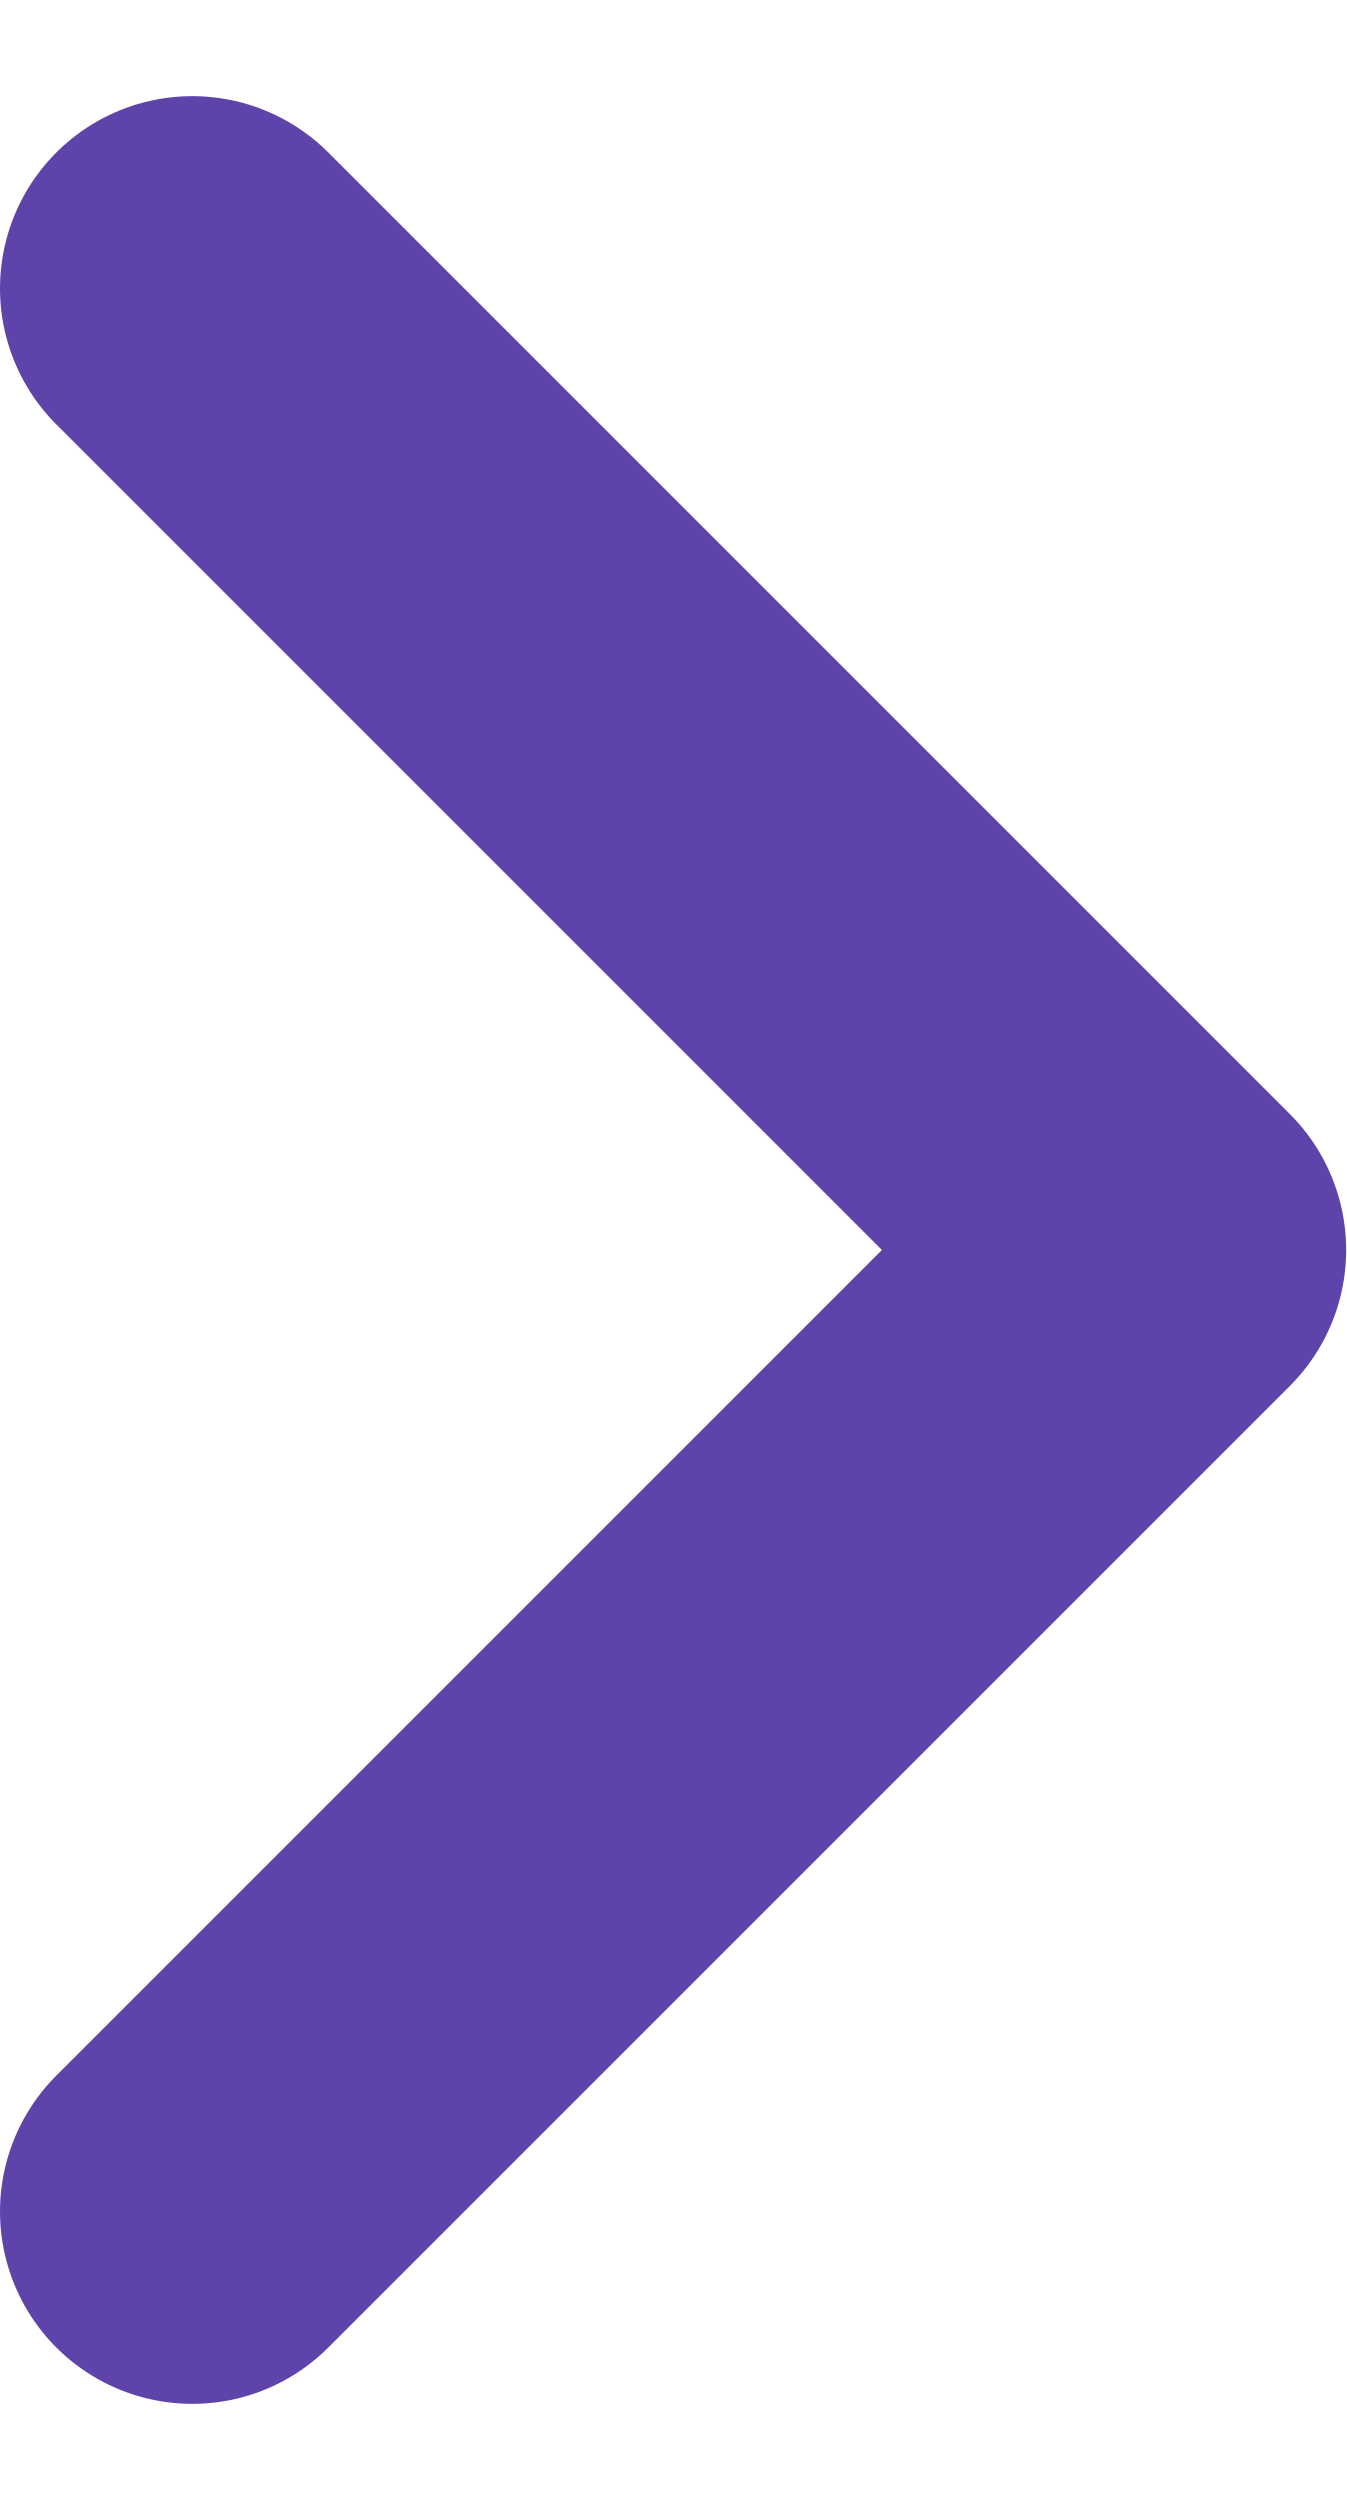
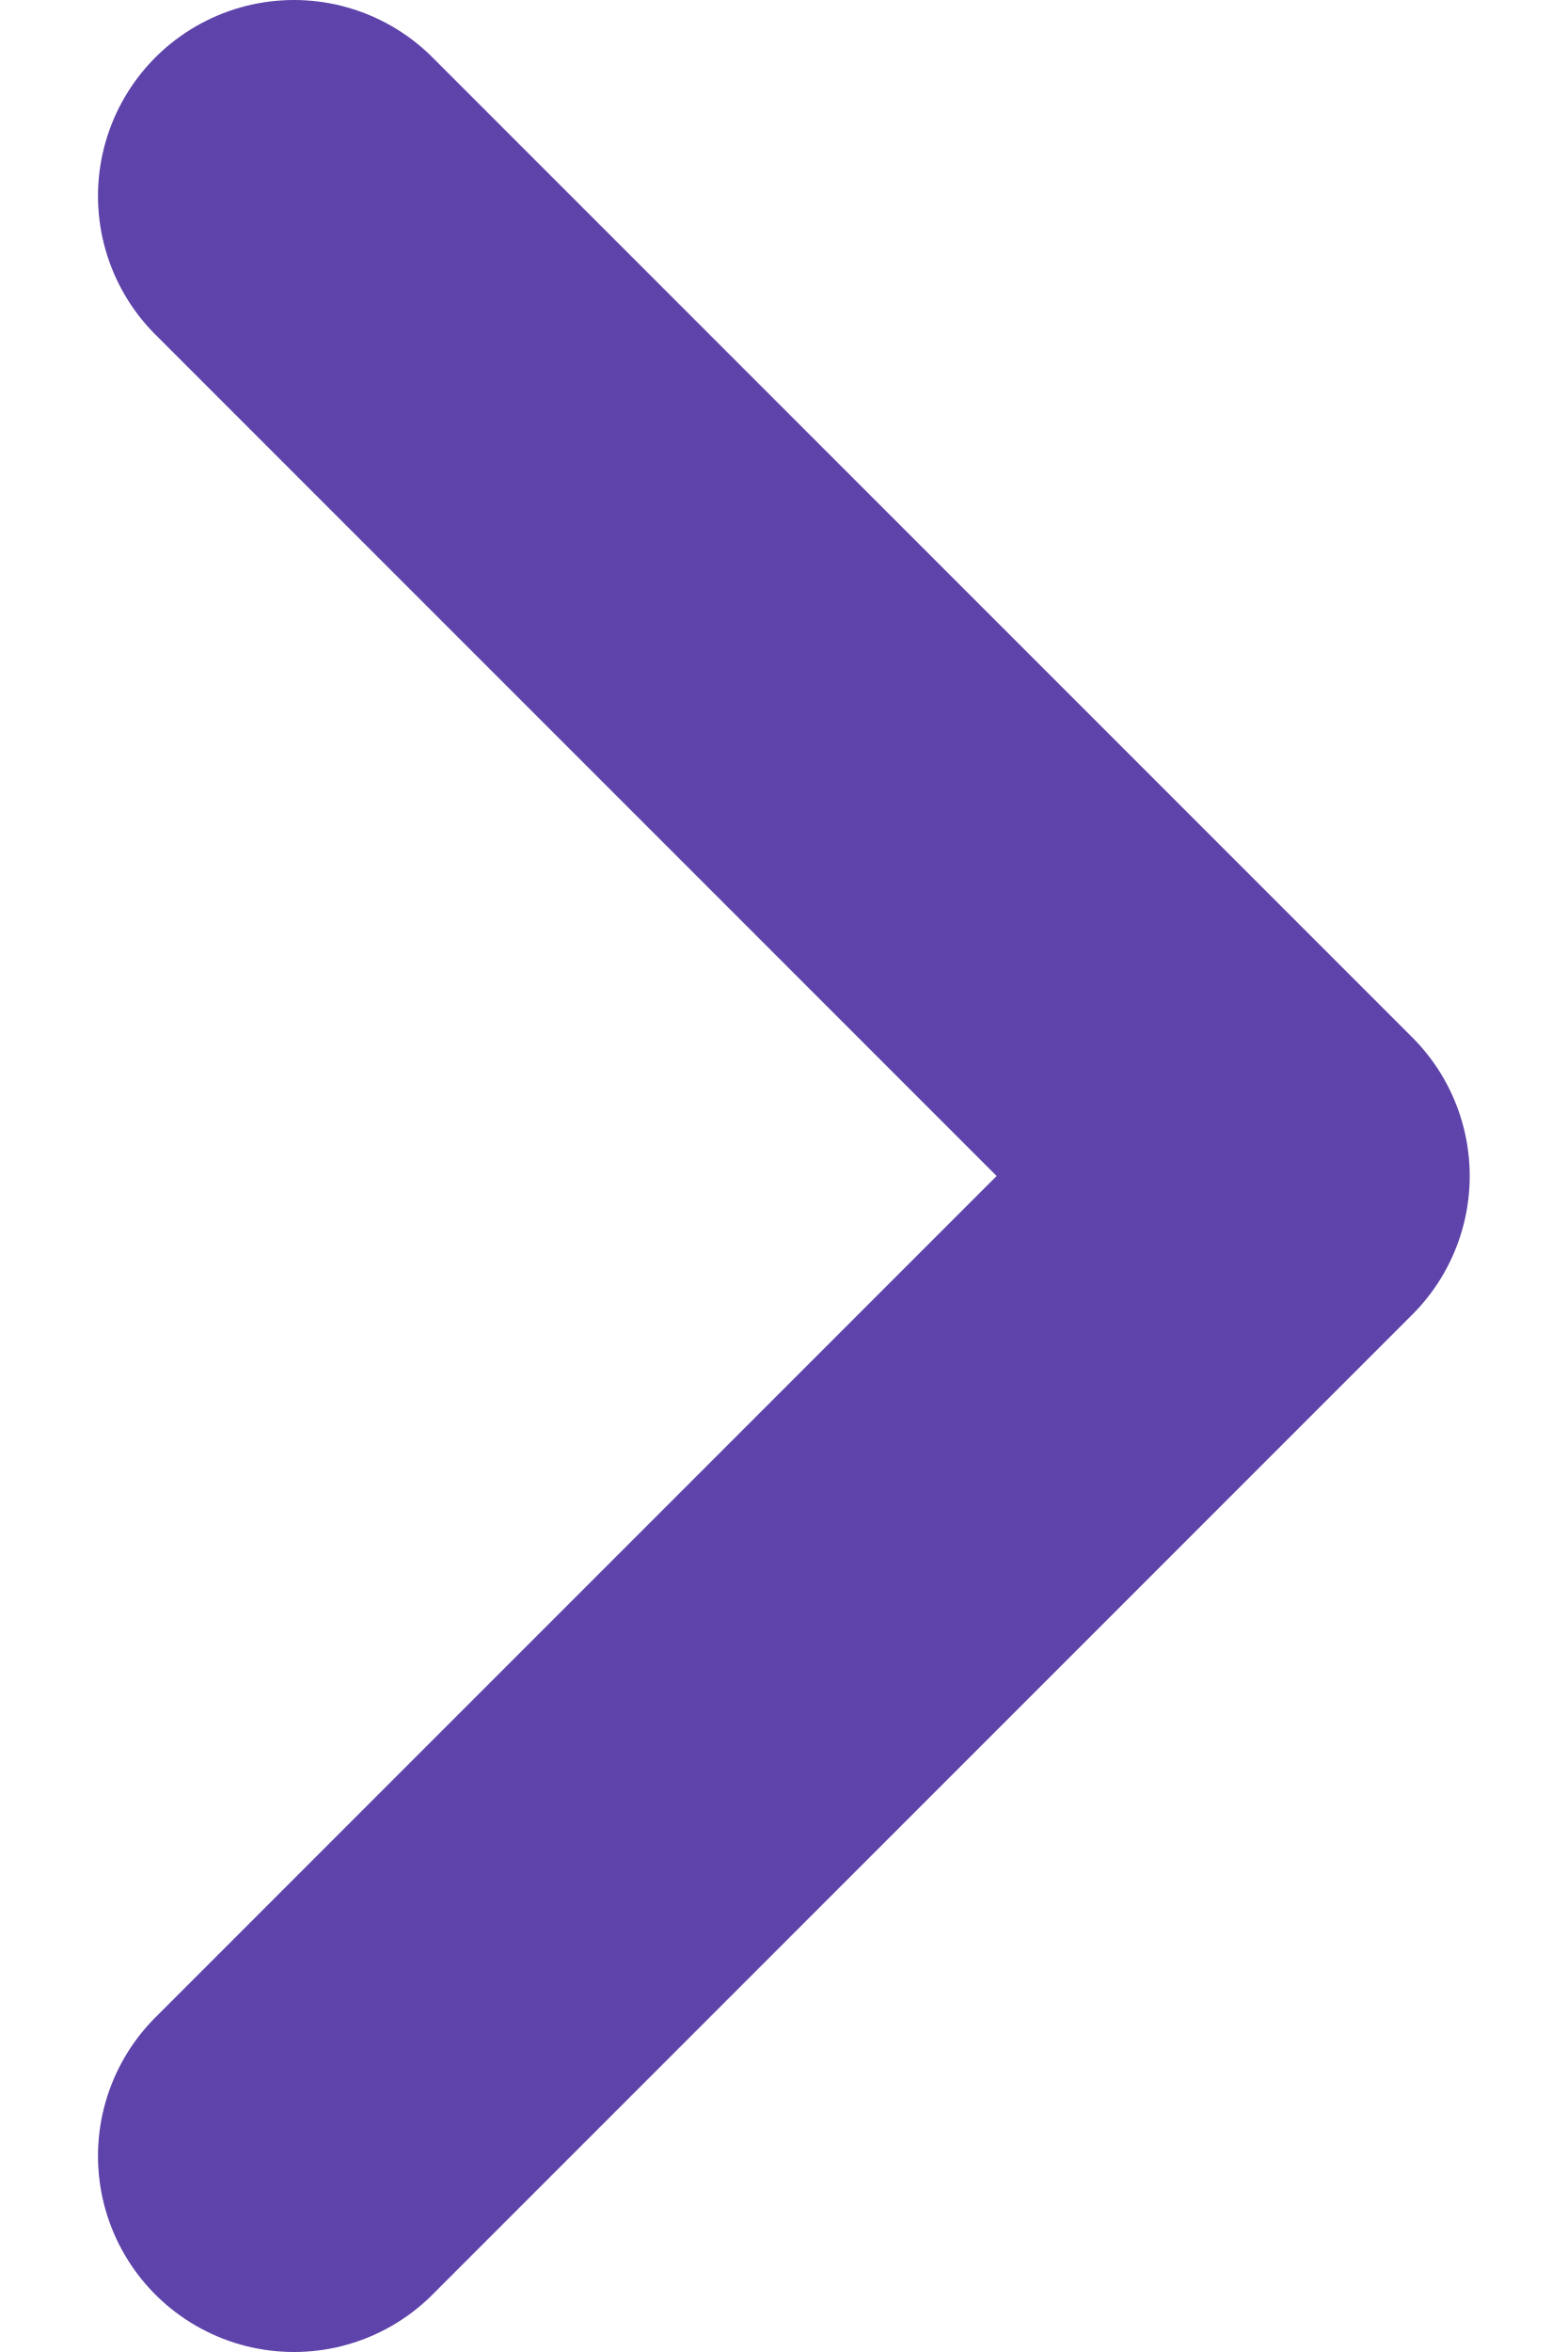
- <svg xmlns="http://www.w3.org/2000/svg" width="7" height="13" viewBox="0 0 7 13" fill="none">
-   <path d="M1 1.5L6 6.5L1 11.5" stroke="#5E43AA" stroke-width="2" stroke-linecap="round" stroke-linejoin="round" />
+ <svg xmlns="http://www.w3.org/2000/svg" width="8" height="12" viewBox="0 0 8 12" fill="none">
+   <path d="M1.5 1L6.5 6L1.5 11" stroke="#5E43AA" stroke-width="2" stroke-linecap="round" stroke-linejoin="round" />
</svg>
